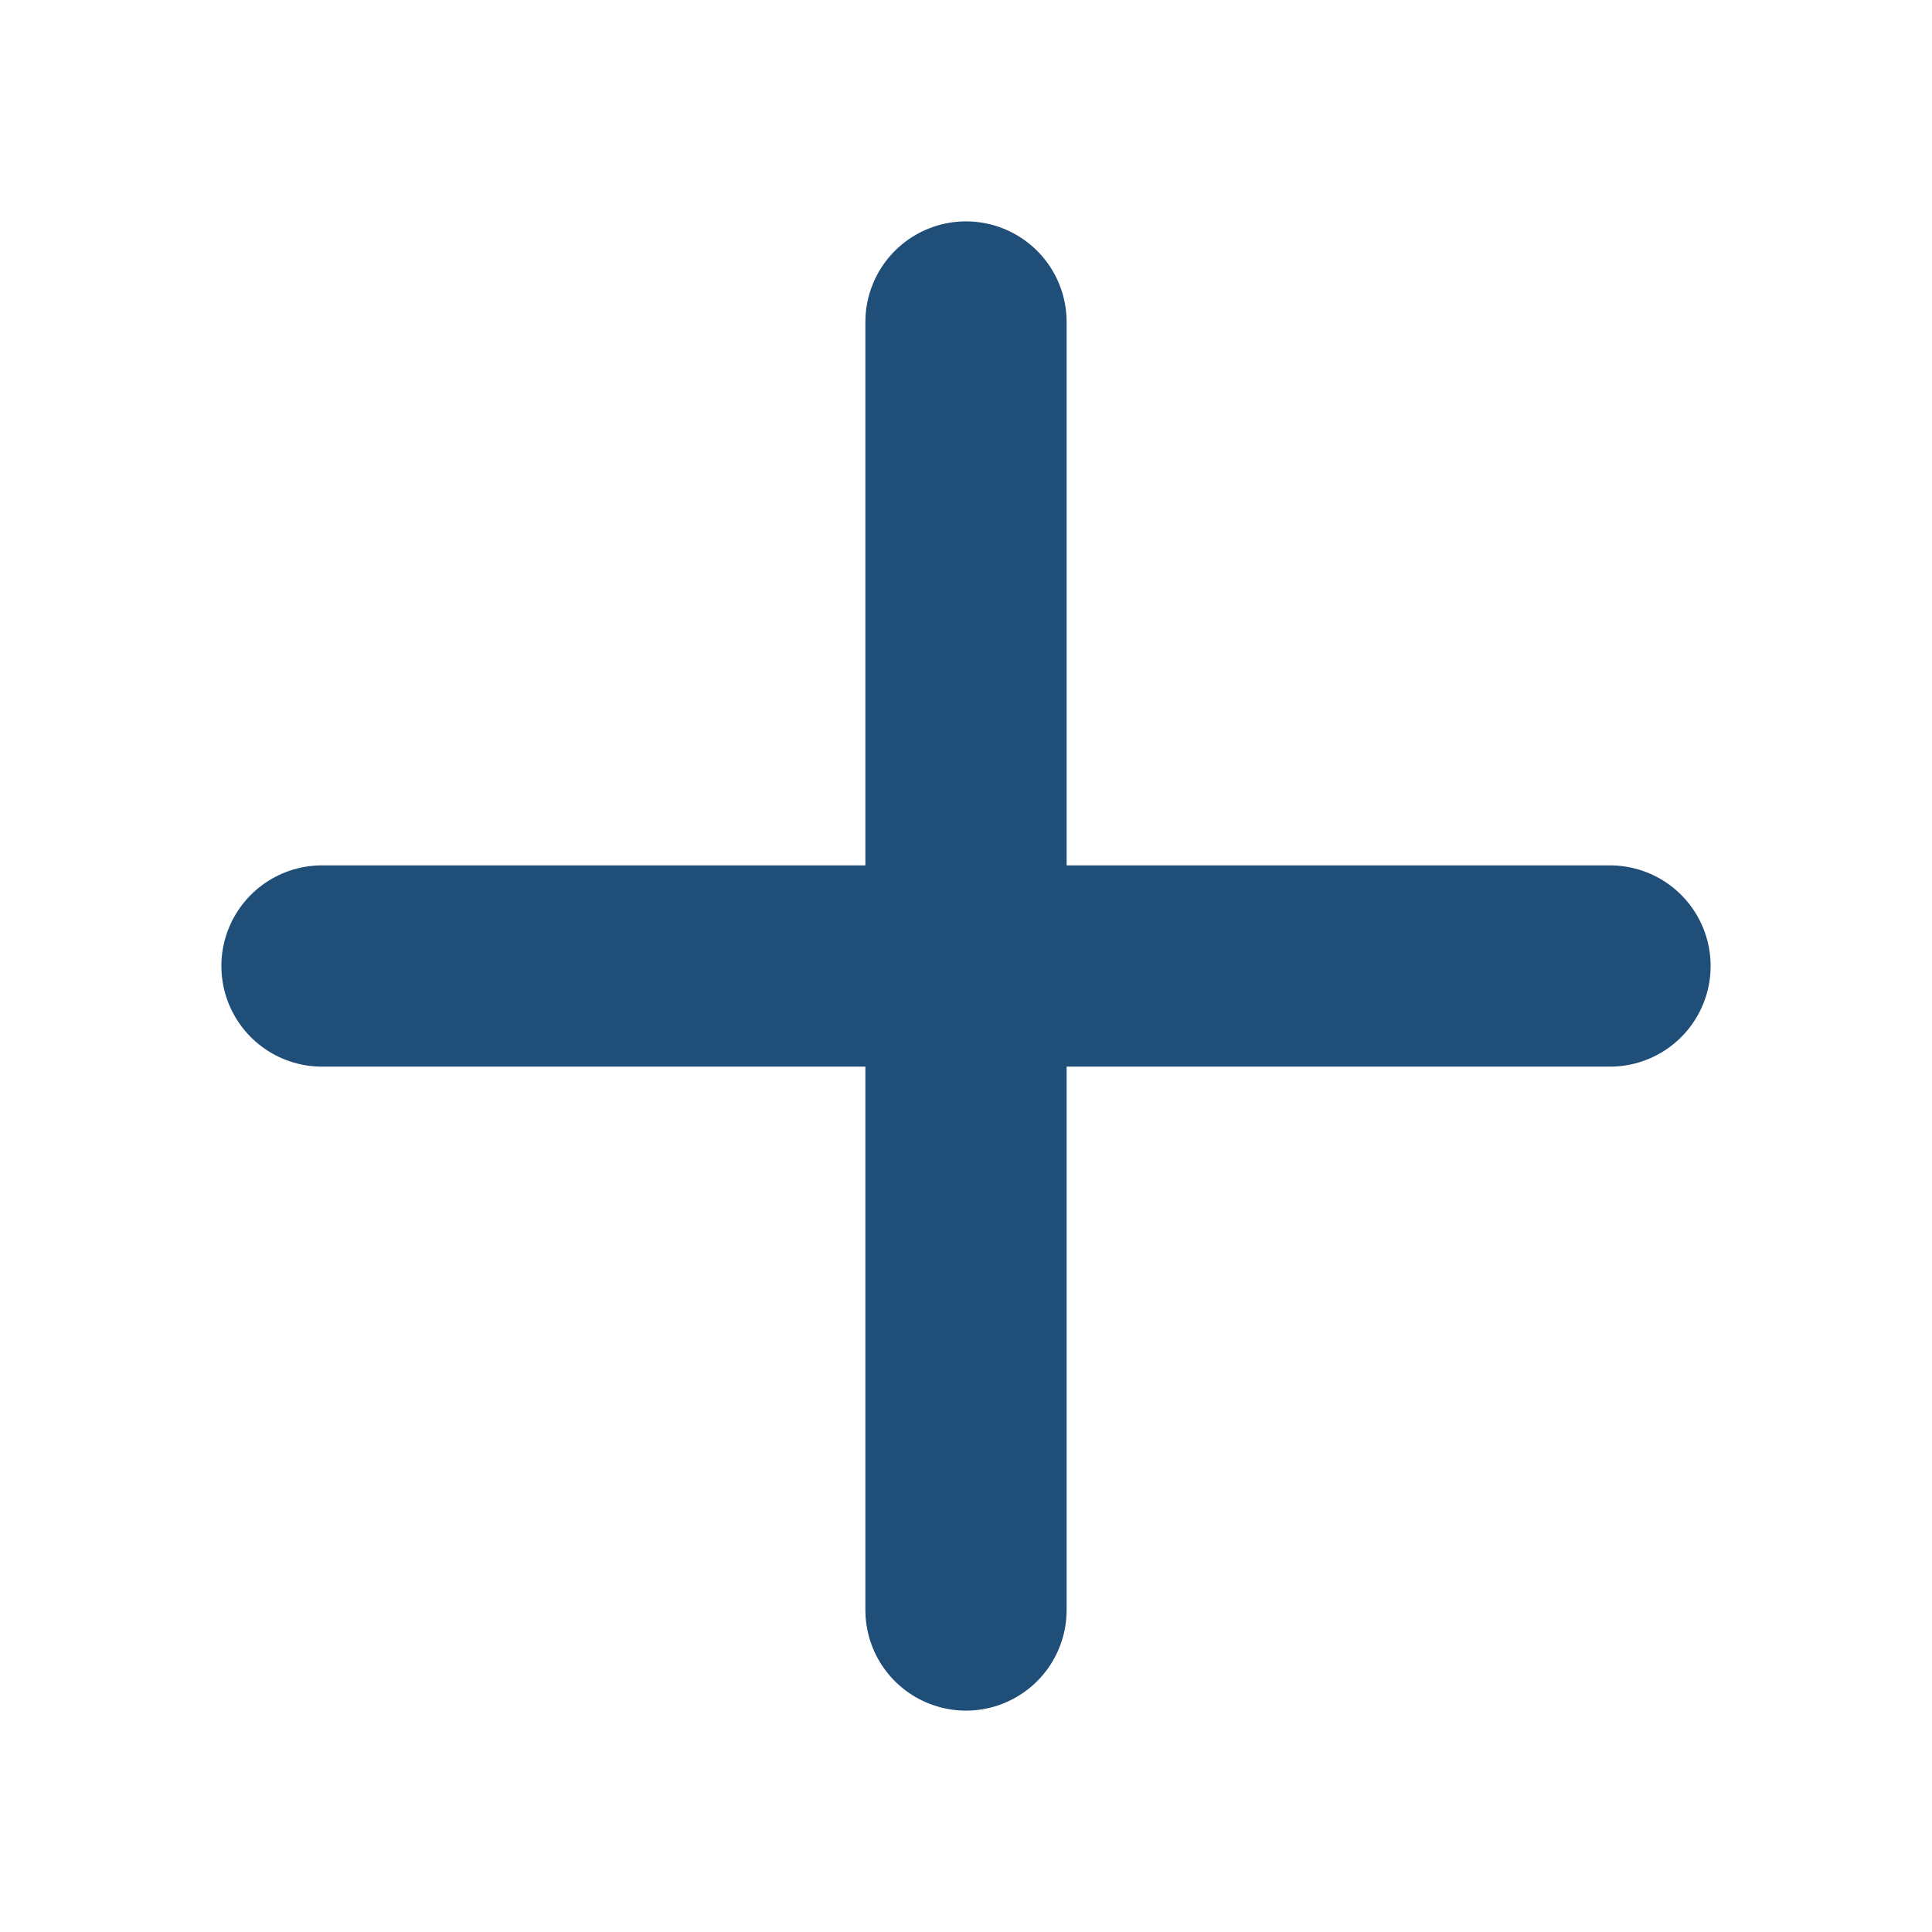
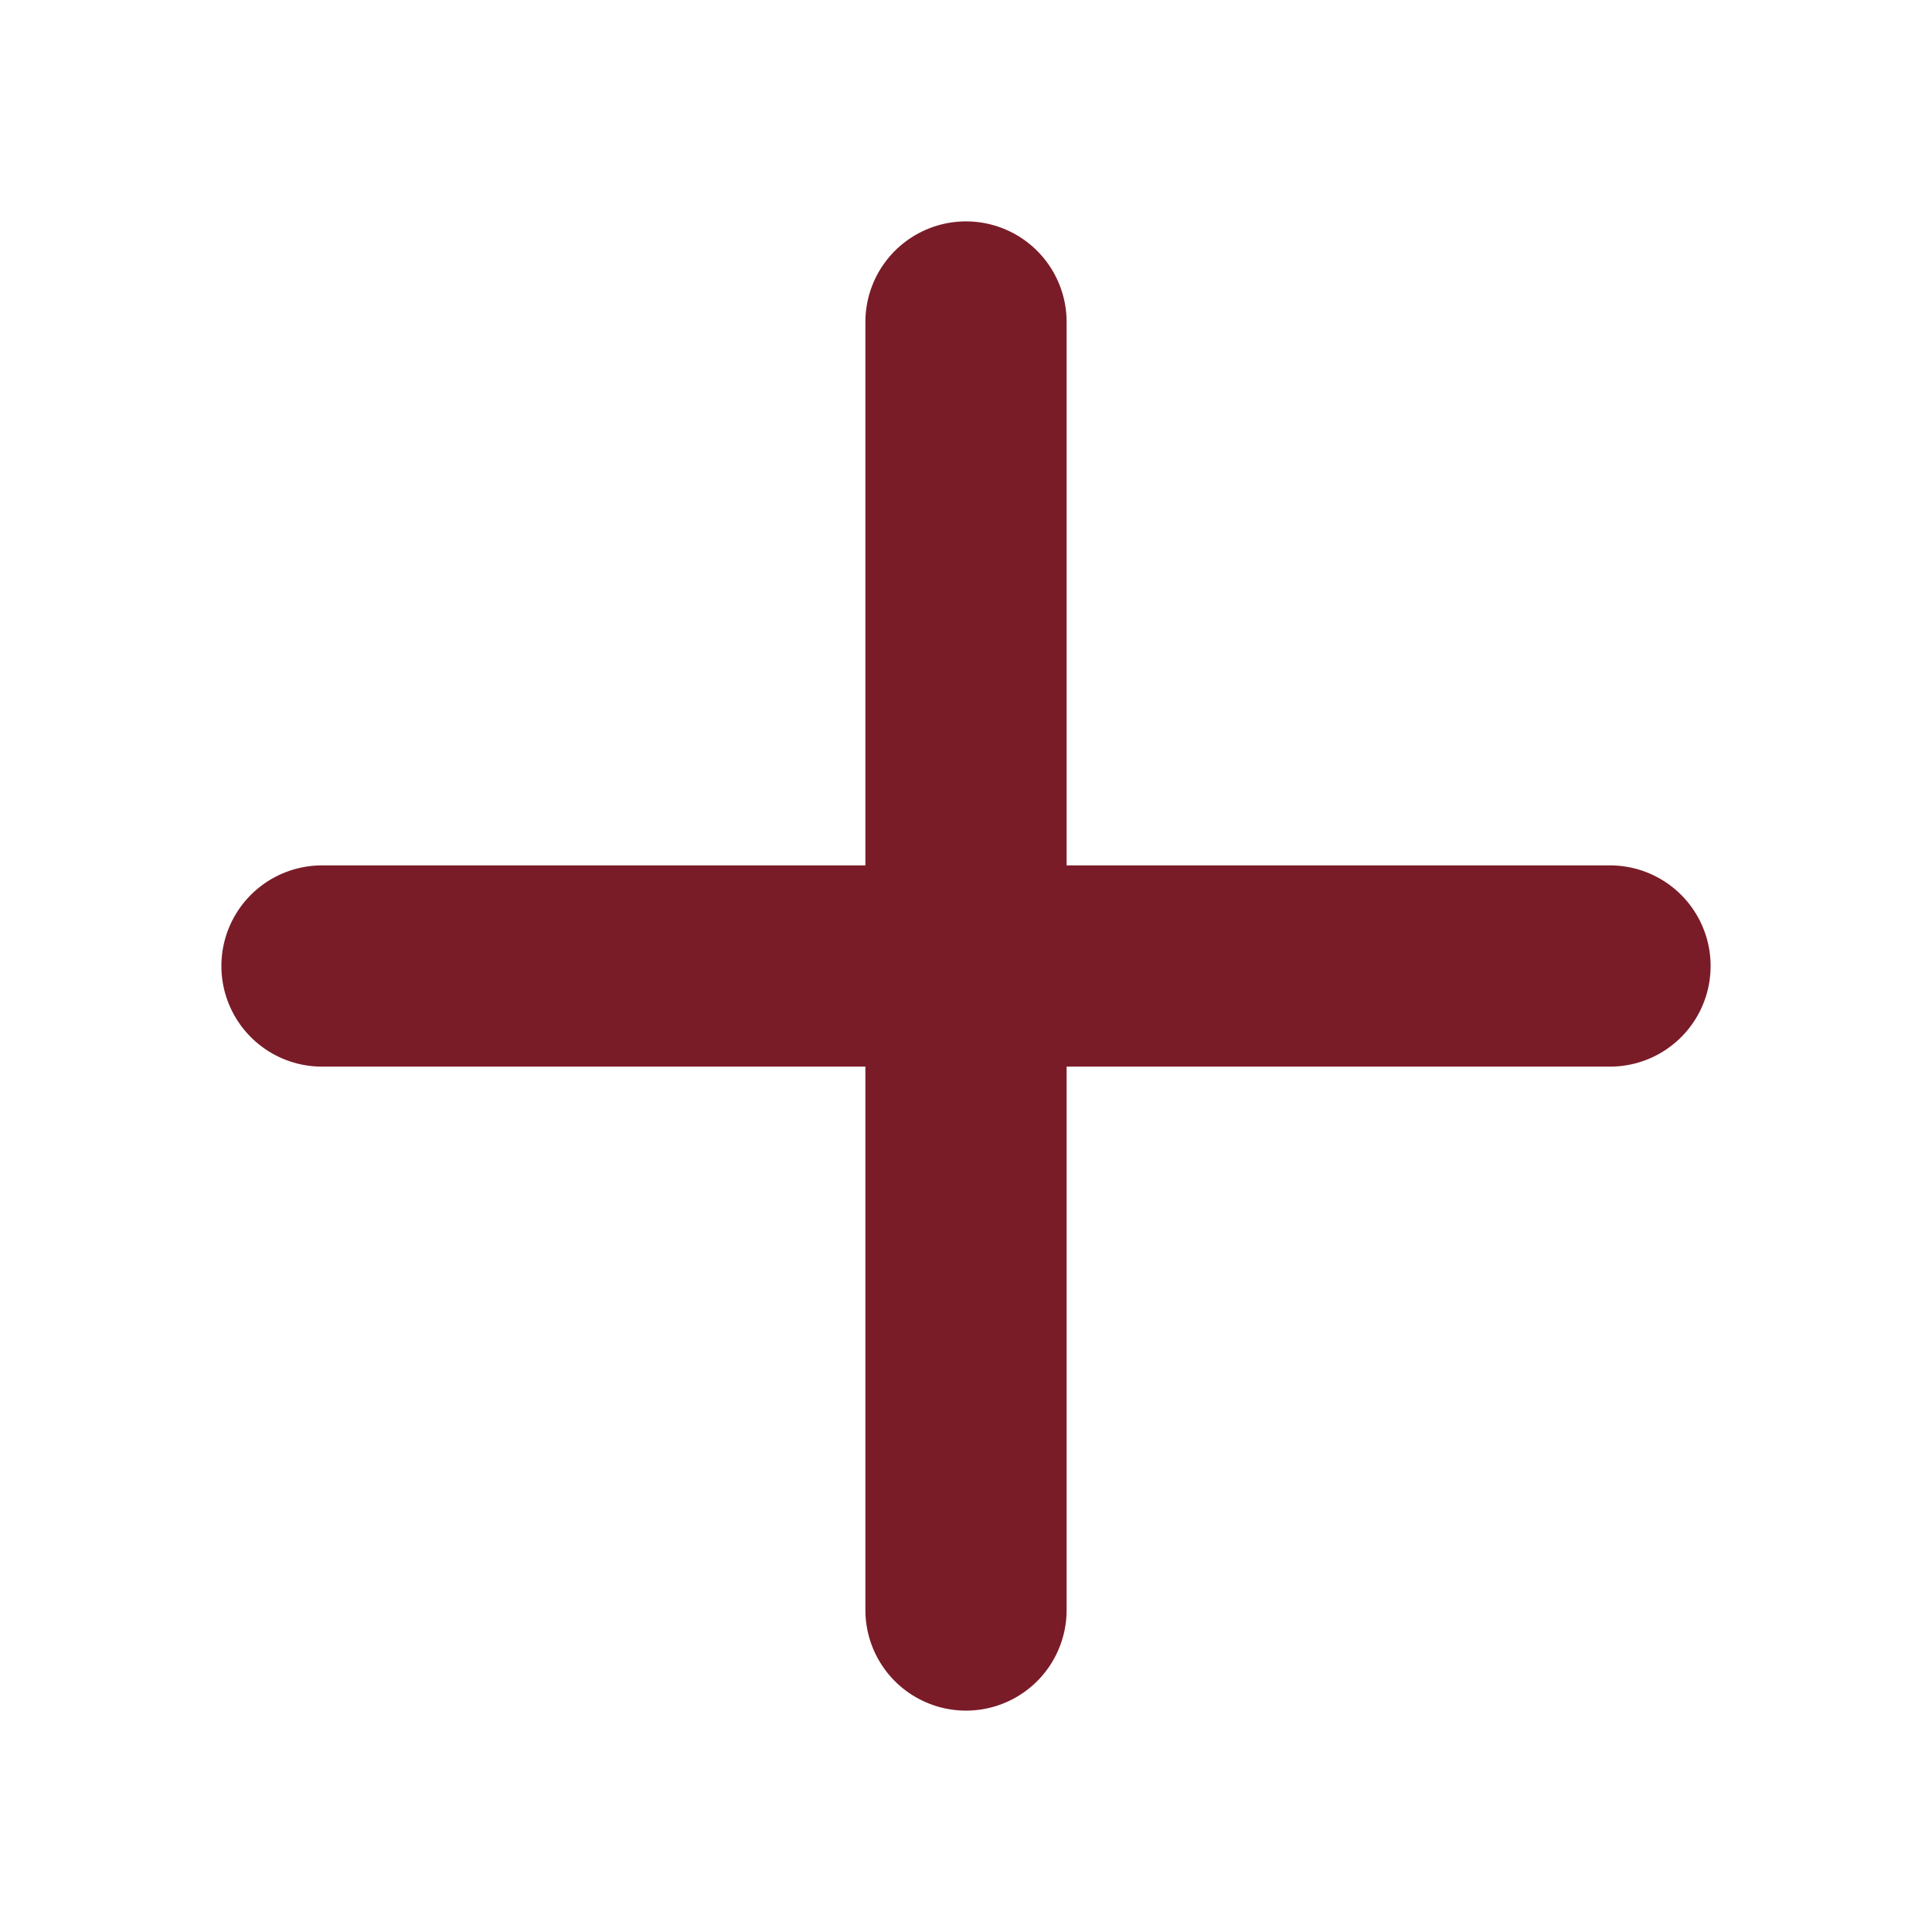
- <svg xmlns="http://www.w3.org/2000/svg" viewBox="0 0 24 24" width="20" height="20" fill="none" stroke="#1F4E79" stroke-width="2.5" stroke-linecap="round" stroke-linejoin="round">
+ <svg xmlns="http://www.w3.org/2000/svg" viewBox="0 0 24 24" width="20" height="20" fill="none" stroke="#7A1C28" stroke-width="2.5" stroke-linecap="round" stroke-linejoin="round">
  <path d="M12 4v16M4 12h16" />
</svg>
